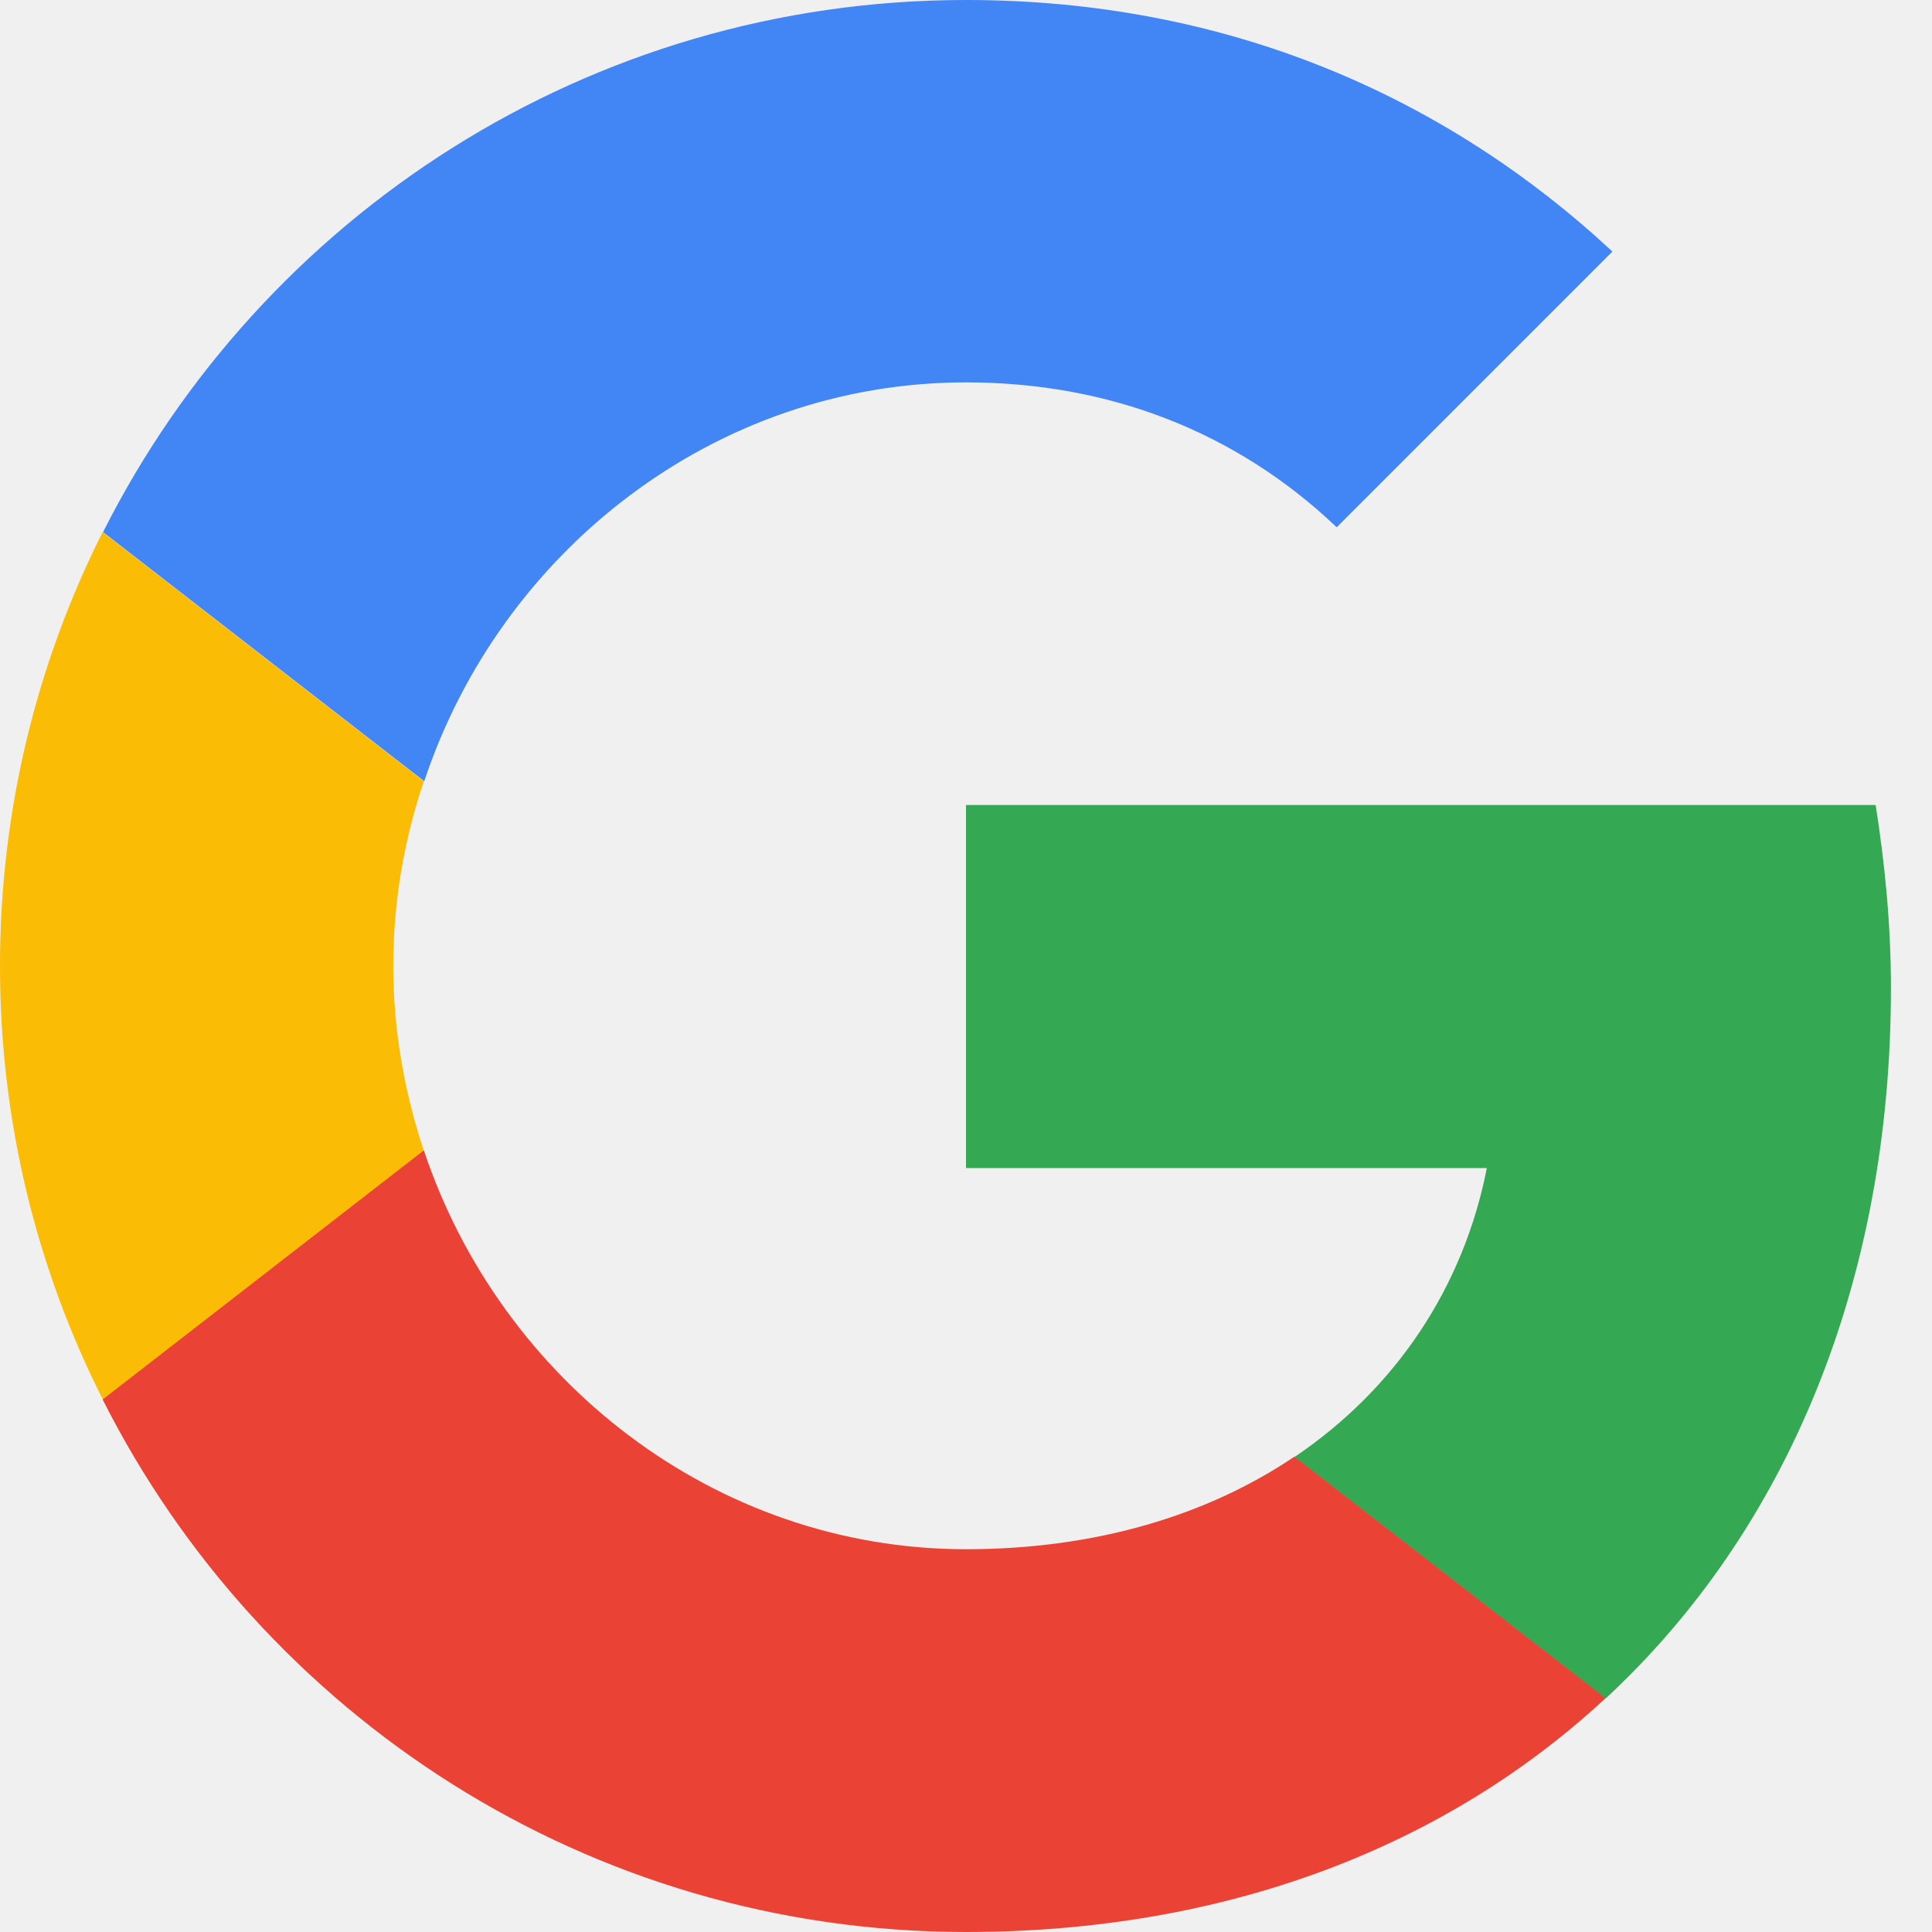
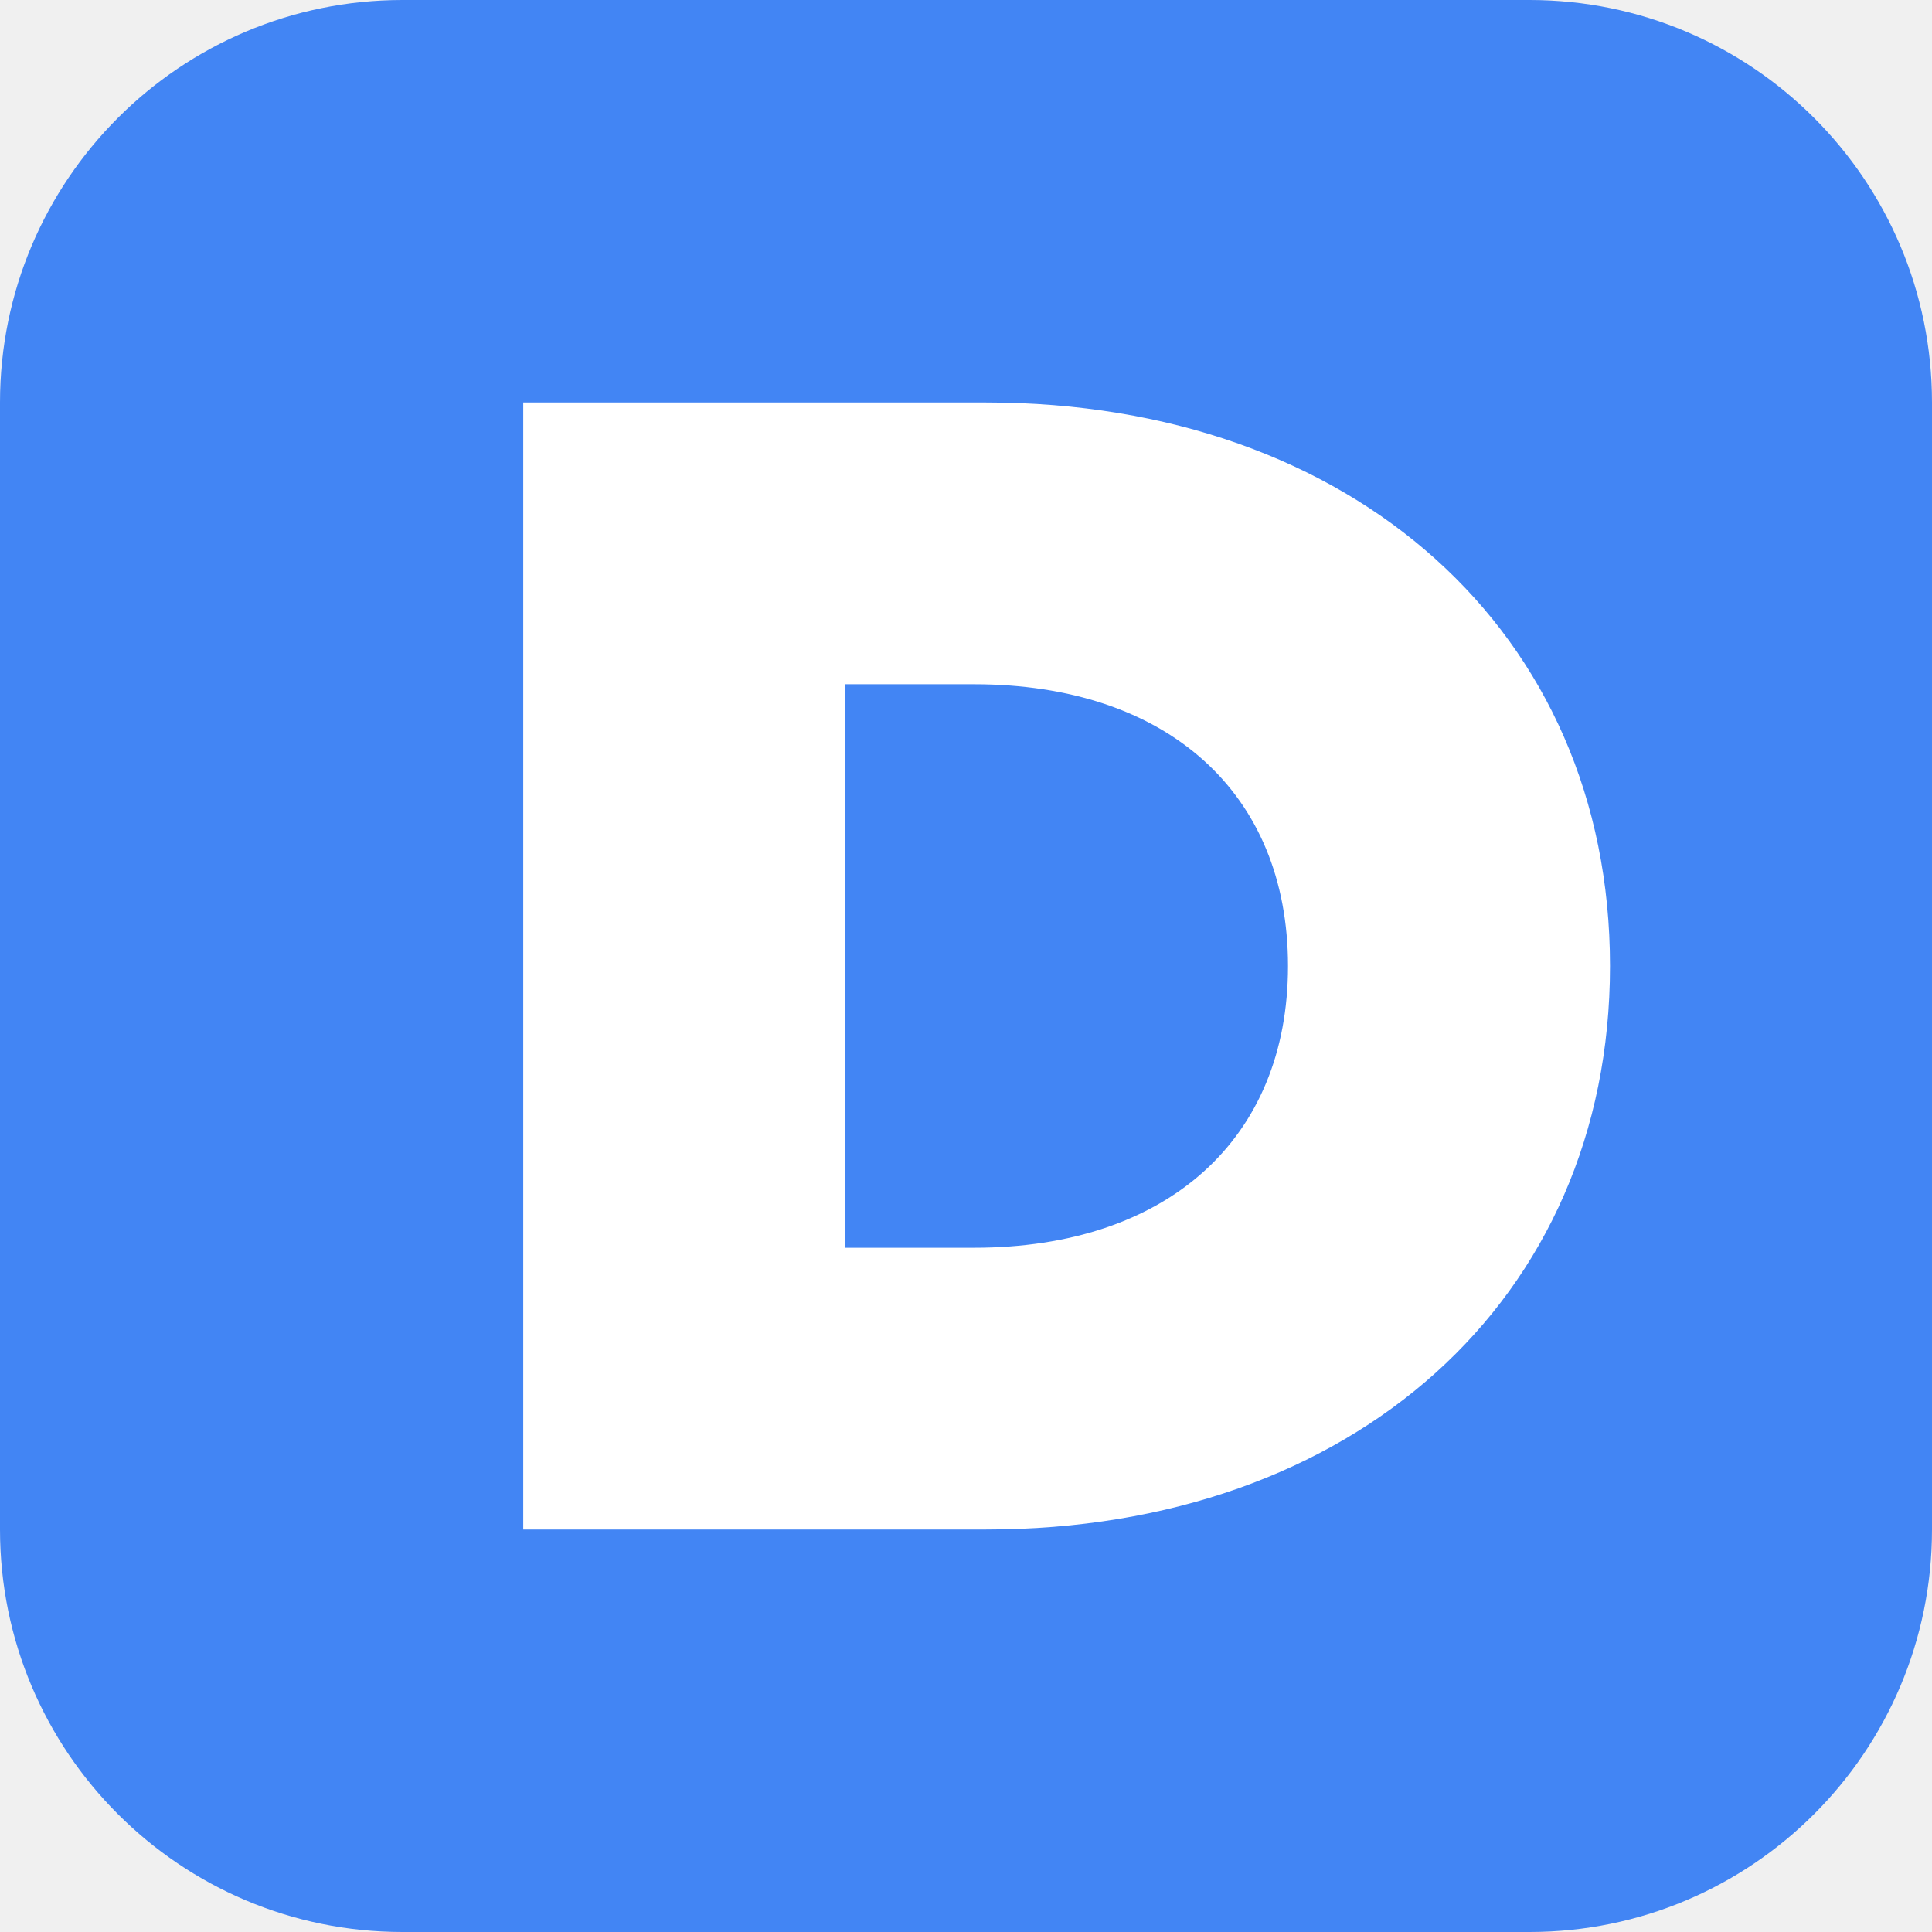
<svg xmlns="http://www.w3.org/2000/svg" viewBox="0 0 48 48" width="48" height="48">
-   <path fill="#4285F4" d="M24 9.5c3.54 0 6.71 1.22 9.21 3.6l6.85-6.85C35.9 2.38 30.47 0 24 0 14.62 0 6.51 5.38 2.56 13.22l7.98 6.19C12.43 13.72 17.74 9.5 24 9.5z" />
-   <path fill="#34A853" d="M46.98 24.55c0-1.57-.15-3.09-.38-4.55H24v9.02h12.94c-.58 2.96-2.26 5.48-4.78 7.18l7.73 6c4.51-4.18 7.09-10.36 7.09-17.65z" />
-   <path fill="#FBBC05" d="M10.53 28.59c-.48-1.45-.76-2.99-.76-4.59s.27-3.14.76-4.59l-7.98-6.19C.92 16.46 0 20.12 0 24c0 3.88.92 7.54 2.56 10.78l7.97-6.19z" />
-   <path fill="#EA4335" d="M24 48c6.48 0 11.93-2.13 15.89-5.81l-7.73-6c-2.15 1.45-4.92 2.3-8.16 2.3-6.26 0-11.57-4.22-13.47-9.91l-7.98 6.19C6.51 42.62 14.62 48 24 48z" />
+   <rect width="48" height="48" rx="10" fill="#4285F4" />
+   <path fill="#FFFFFF" d="M13 10h11.5C33.6 10 40 15.7 40 24s-6.4 14-15.5 14H13V10zm8 7v14h3.2c4.8 0 7.8-2.7 7.8-7s-3-7-7.8-7H21z" />
</svg>
